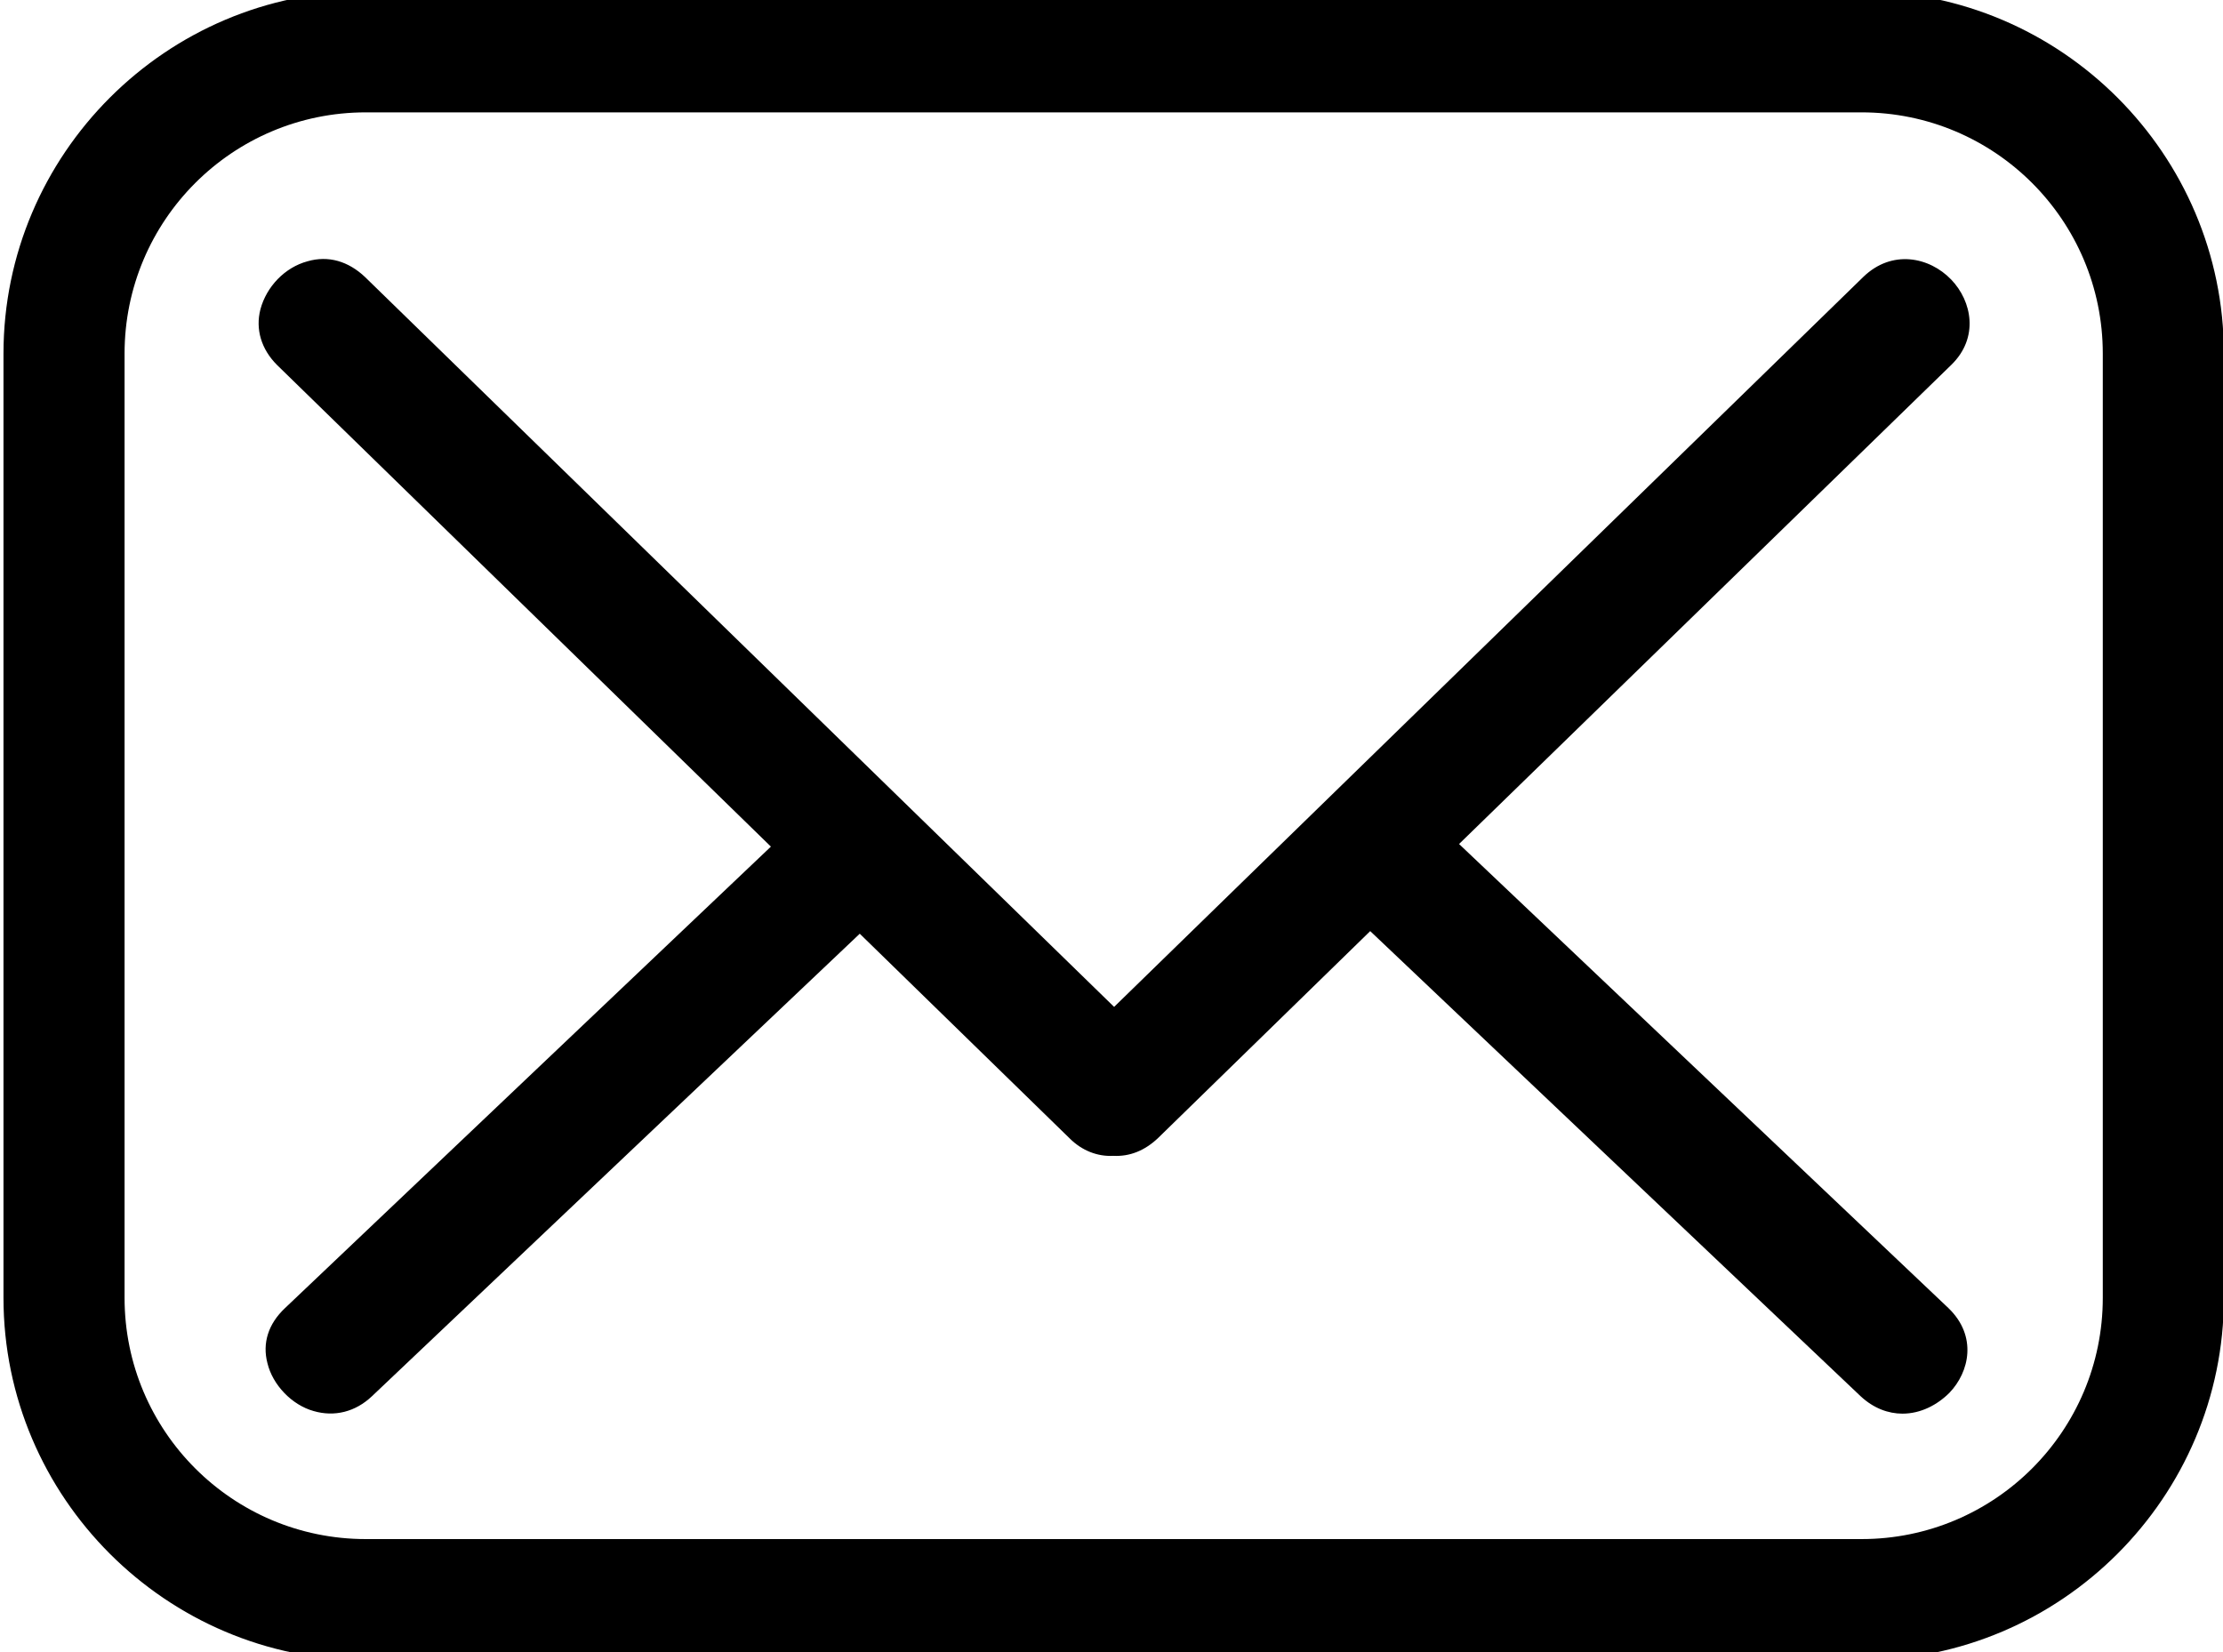
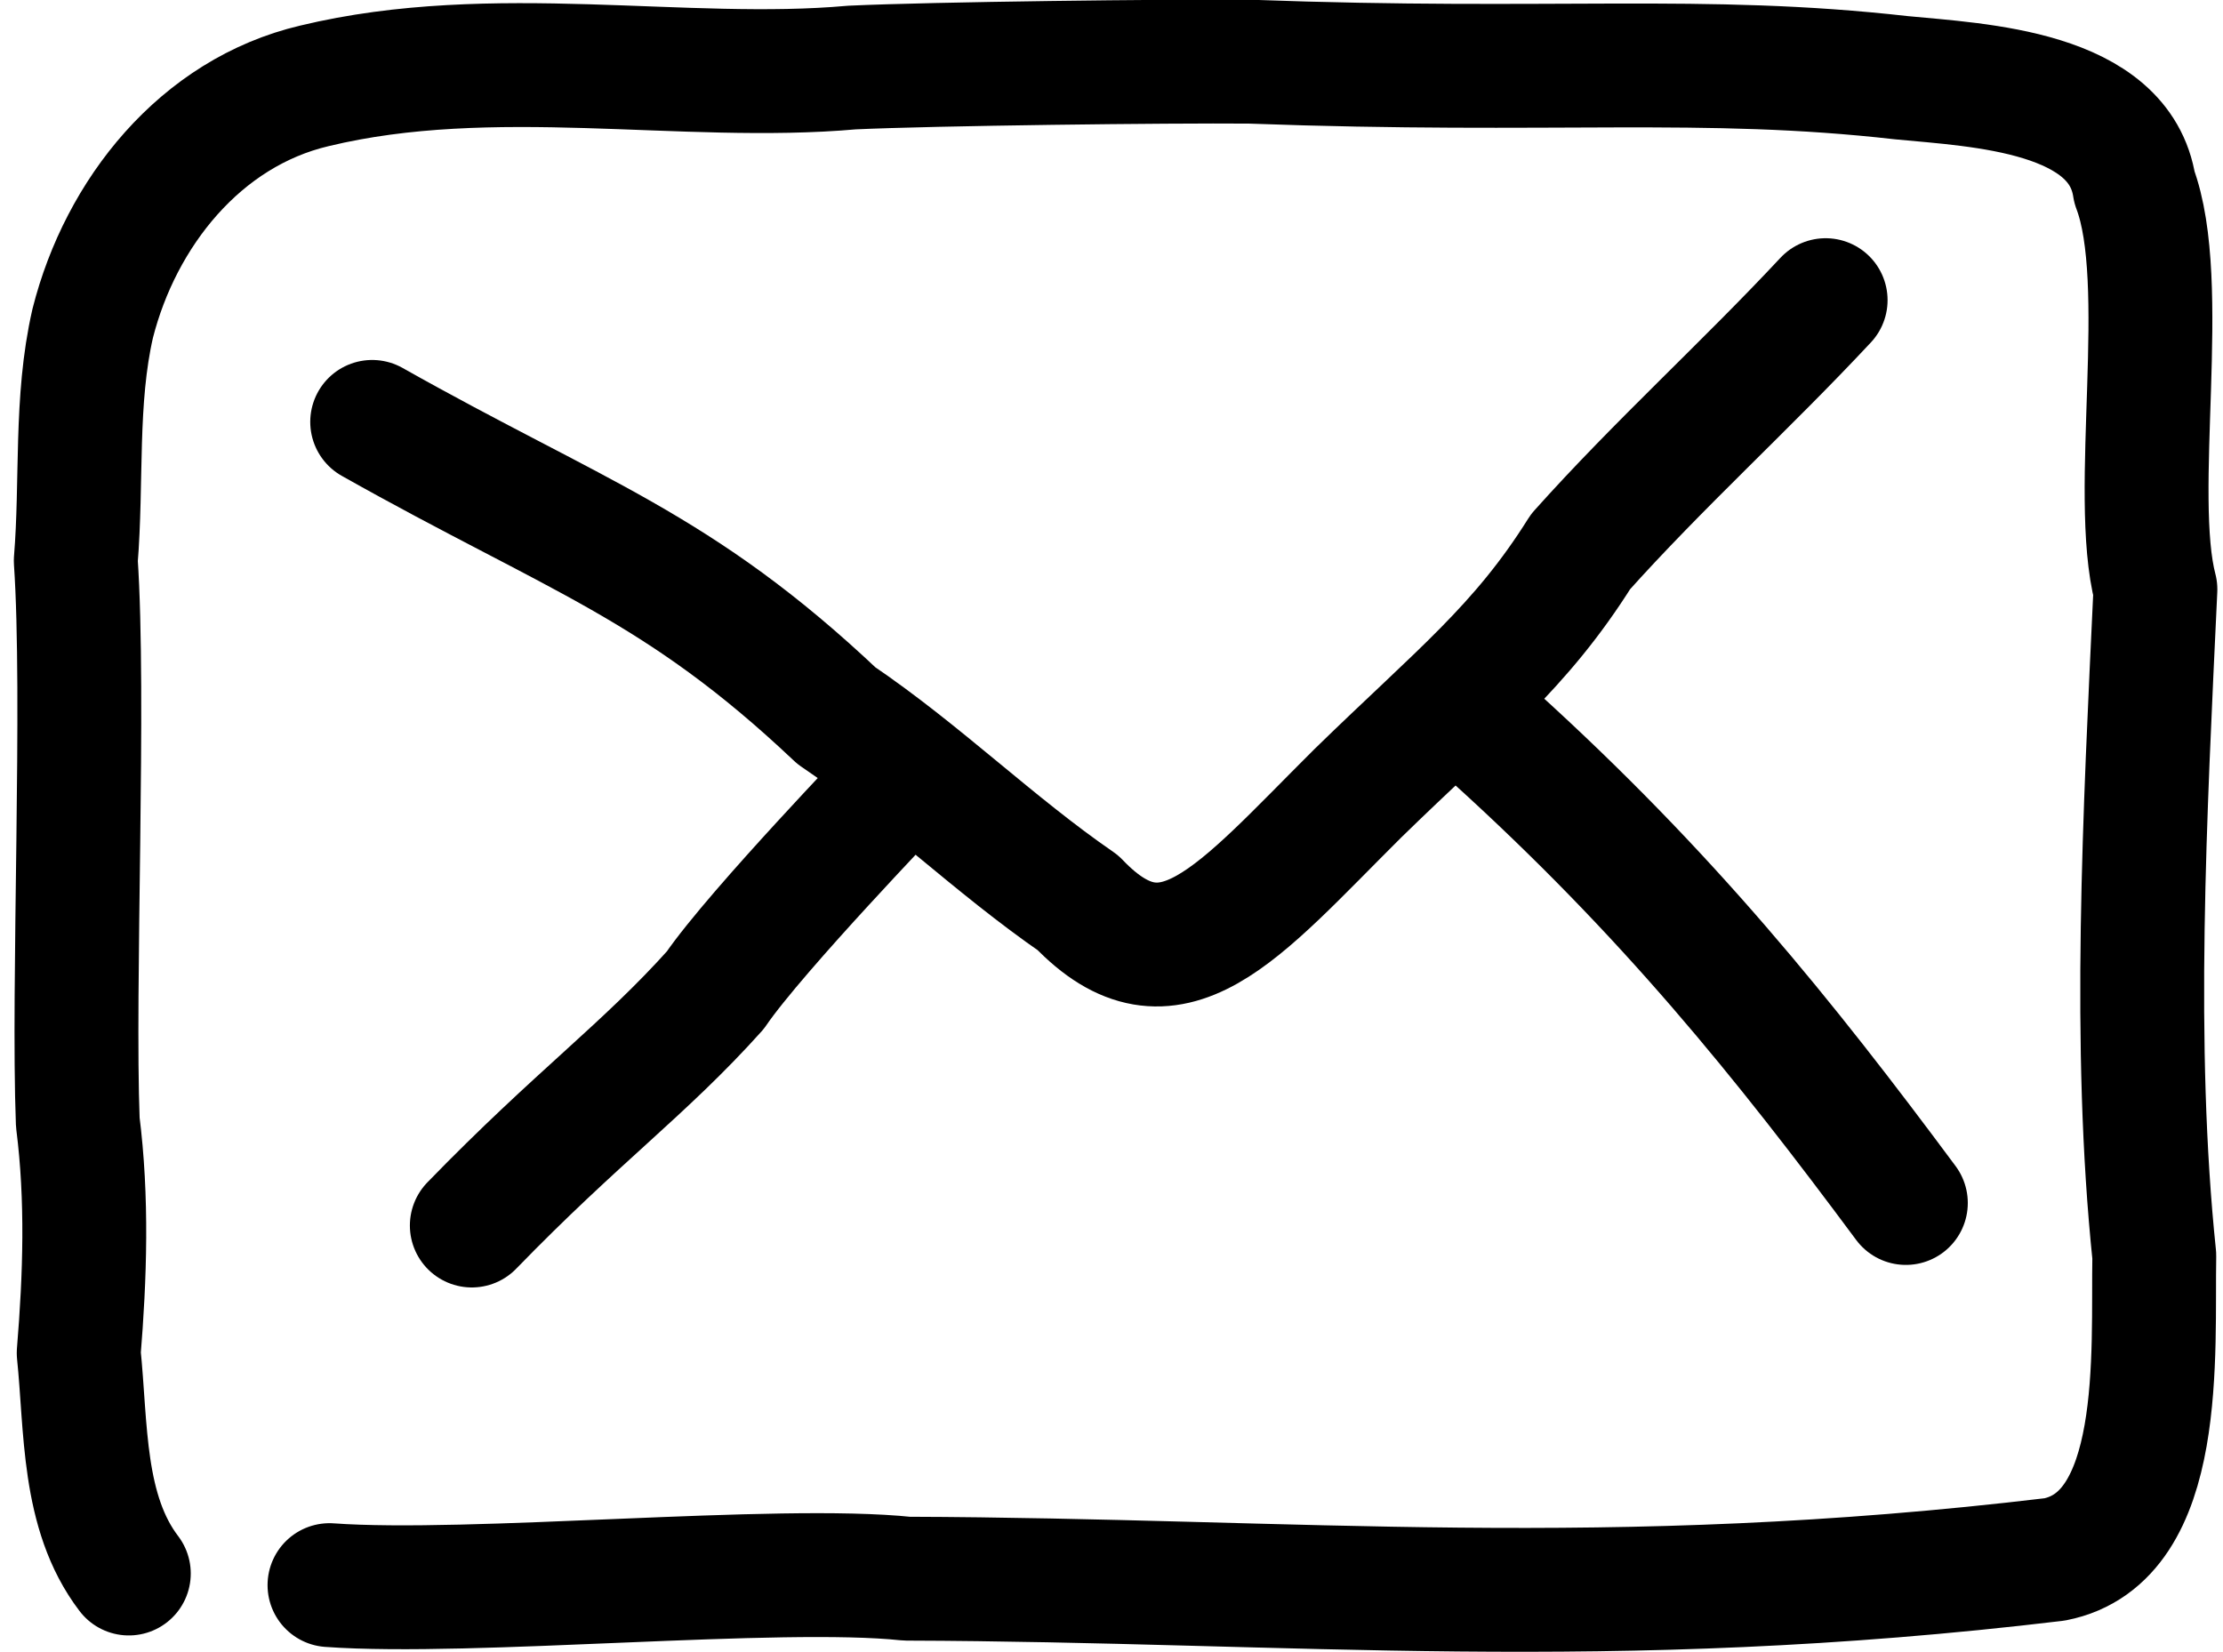
- <svg xmlns="http://www.w3.org/2000/svg" xml:space="preserve" style="enable-background:new 0 0 255.2 189.6" viewBox="0 0 255.2 189.6" fill="currentColor">
-   <path d="M213.7-1H42C19.1-1 .4 17.7.4 40.6V149c0 22.9 18.7 41.6 41.6 41.6h171.7c22.9 0 41.6-18.7 41.6-41.6V40.6c0-22.9-18.7-41.6-41.6-41.6zm27.7 41.6V149c0 15.3-12.4 27.7-27.7 27.7H42c-15.3 0-27.7-12.4-27.7-27.7V40.6c0-15.3 12.4-27.7 27.7-27.7h171.7c15.3 0 27.7 12.4 27.7 27.7z" />
-   <path d="m167.5 96.9 56.5-55c3.2-3.1 2.4-7.3 0-9.8-2.5-2.6-6.8-3.5-10.1-.3l-86 83.8-86-83.8C40 30 37.7 29.3 35.3 30c-2.6.7-4.7 2.9-5.4 5.5-.6 2.3.1 4.6 1.9 6.4l56.7 55.3-55.8 53c-1.9 1.8-2.6 4-2 6.3.6 2.5 2.8 4.8 5.3 5.5 2.4.7 4.8.1 6.7-1.7l56-53.1 24.1 23.5c1.4 1.4 3.2 2.1 5 2 1.9.1 3.6-.6 5.1-2l24.4-23.8 56.3 53.4c1.5 1.4 3.2 2 4.8 2 2.1 0 4-1 5.4-2.4 2.3-2.4 3.2-6.5-.1-9.7l-56.2-53.3z" />
+ <svg xmlns="http://www.w3.org/2000/svg" xml:space="preserve" viewBox="0 0 53.84 40" fill="currentColor" version="1.1" id="svg3964">
+   <defs id="defs3968" />
+   <path style="fill:none;stroke:currentColor;stroke-width:3;stroke-linecap:round;stroke-linejoin:round;stroke-dasharray:none" d="M 3.12,38.113 C 1.986,36.626 2.092,34.566 1.906,32.772 2.059,30.907 2.12,29.045 1.884,27.18 1.758,23.895 2.06,16.868 1.835,13.583 1.992,11.673 1.817,9.695 2.246,7.83 2.922,5.161 4.851,2.729 7.618,2.079 11.939,1.037 16.57,1.999 20.634,1.636 c 1.968,-0.092 7.672,-0.159 9.643,-0.142 7.378,0.272 10.961,-0.156 15.77,0.388 1.9,0.182 5.296,0.325 5.649,2.656 0.876,2.311 -0.101,7.412 0.507,9.738 -0.255,5.461 -0.557,11.049 -0.027,16.143 -0.042,2.329 0.286,6.826 -2.415,7.353 -10.822,1.295 -18.405,0.495 -27.798,0.466 -3.097,-0.329 -10.562,0.404 -13.983,0.156" id="path4867" />
+   <path style="fill:none;stroke:currentColor;stroke-width:3;stroke-linecap:round;stroke-linejoin:round;stroke-dasharray:none" d="m 9.014,10.219 c 4.957,2.792 7.395,3.477 11.243,7.115 2.058,1.391 3.809,3.126 5.851,4.533 2.239,2.345 3.858,0.254 6.772,-2.646 2.449,-2.39 3.944,-3.534 5.401,-5.859 1.891,-2.114 4.003,-4.021 5.935,-6.092" id="path4869" />
+   <path style="fill:none;stroke:currentColor;stroke-width:3;stroke-linecap:round;stroke-linejoin:round;stroke-dasharray:none" d="m 21.129,19.615 c 0.847,-0.858 -2.802,2.899 -3.805,4.369 -1.727,1.926 -3.33,3.055 -5.897,5.7" id="path4871" />
+   <path style="fill:none;stroke:currentColor;stroke-width:3;stroke-linecap:round;stroke-linejoin:round;stroke-dasharray:none" d="m 36.183,17.843 c 4.194,3.799 7.01,7.3 9.976,11.295" id="path4873" />
</svg>
